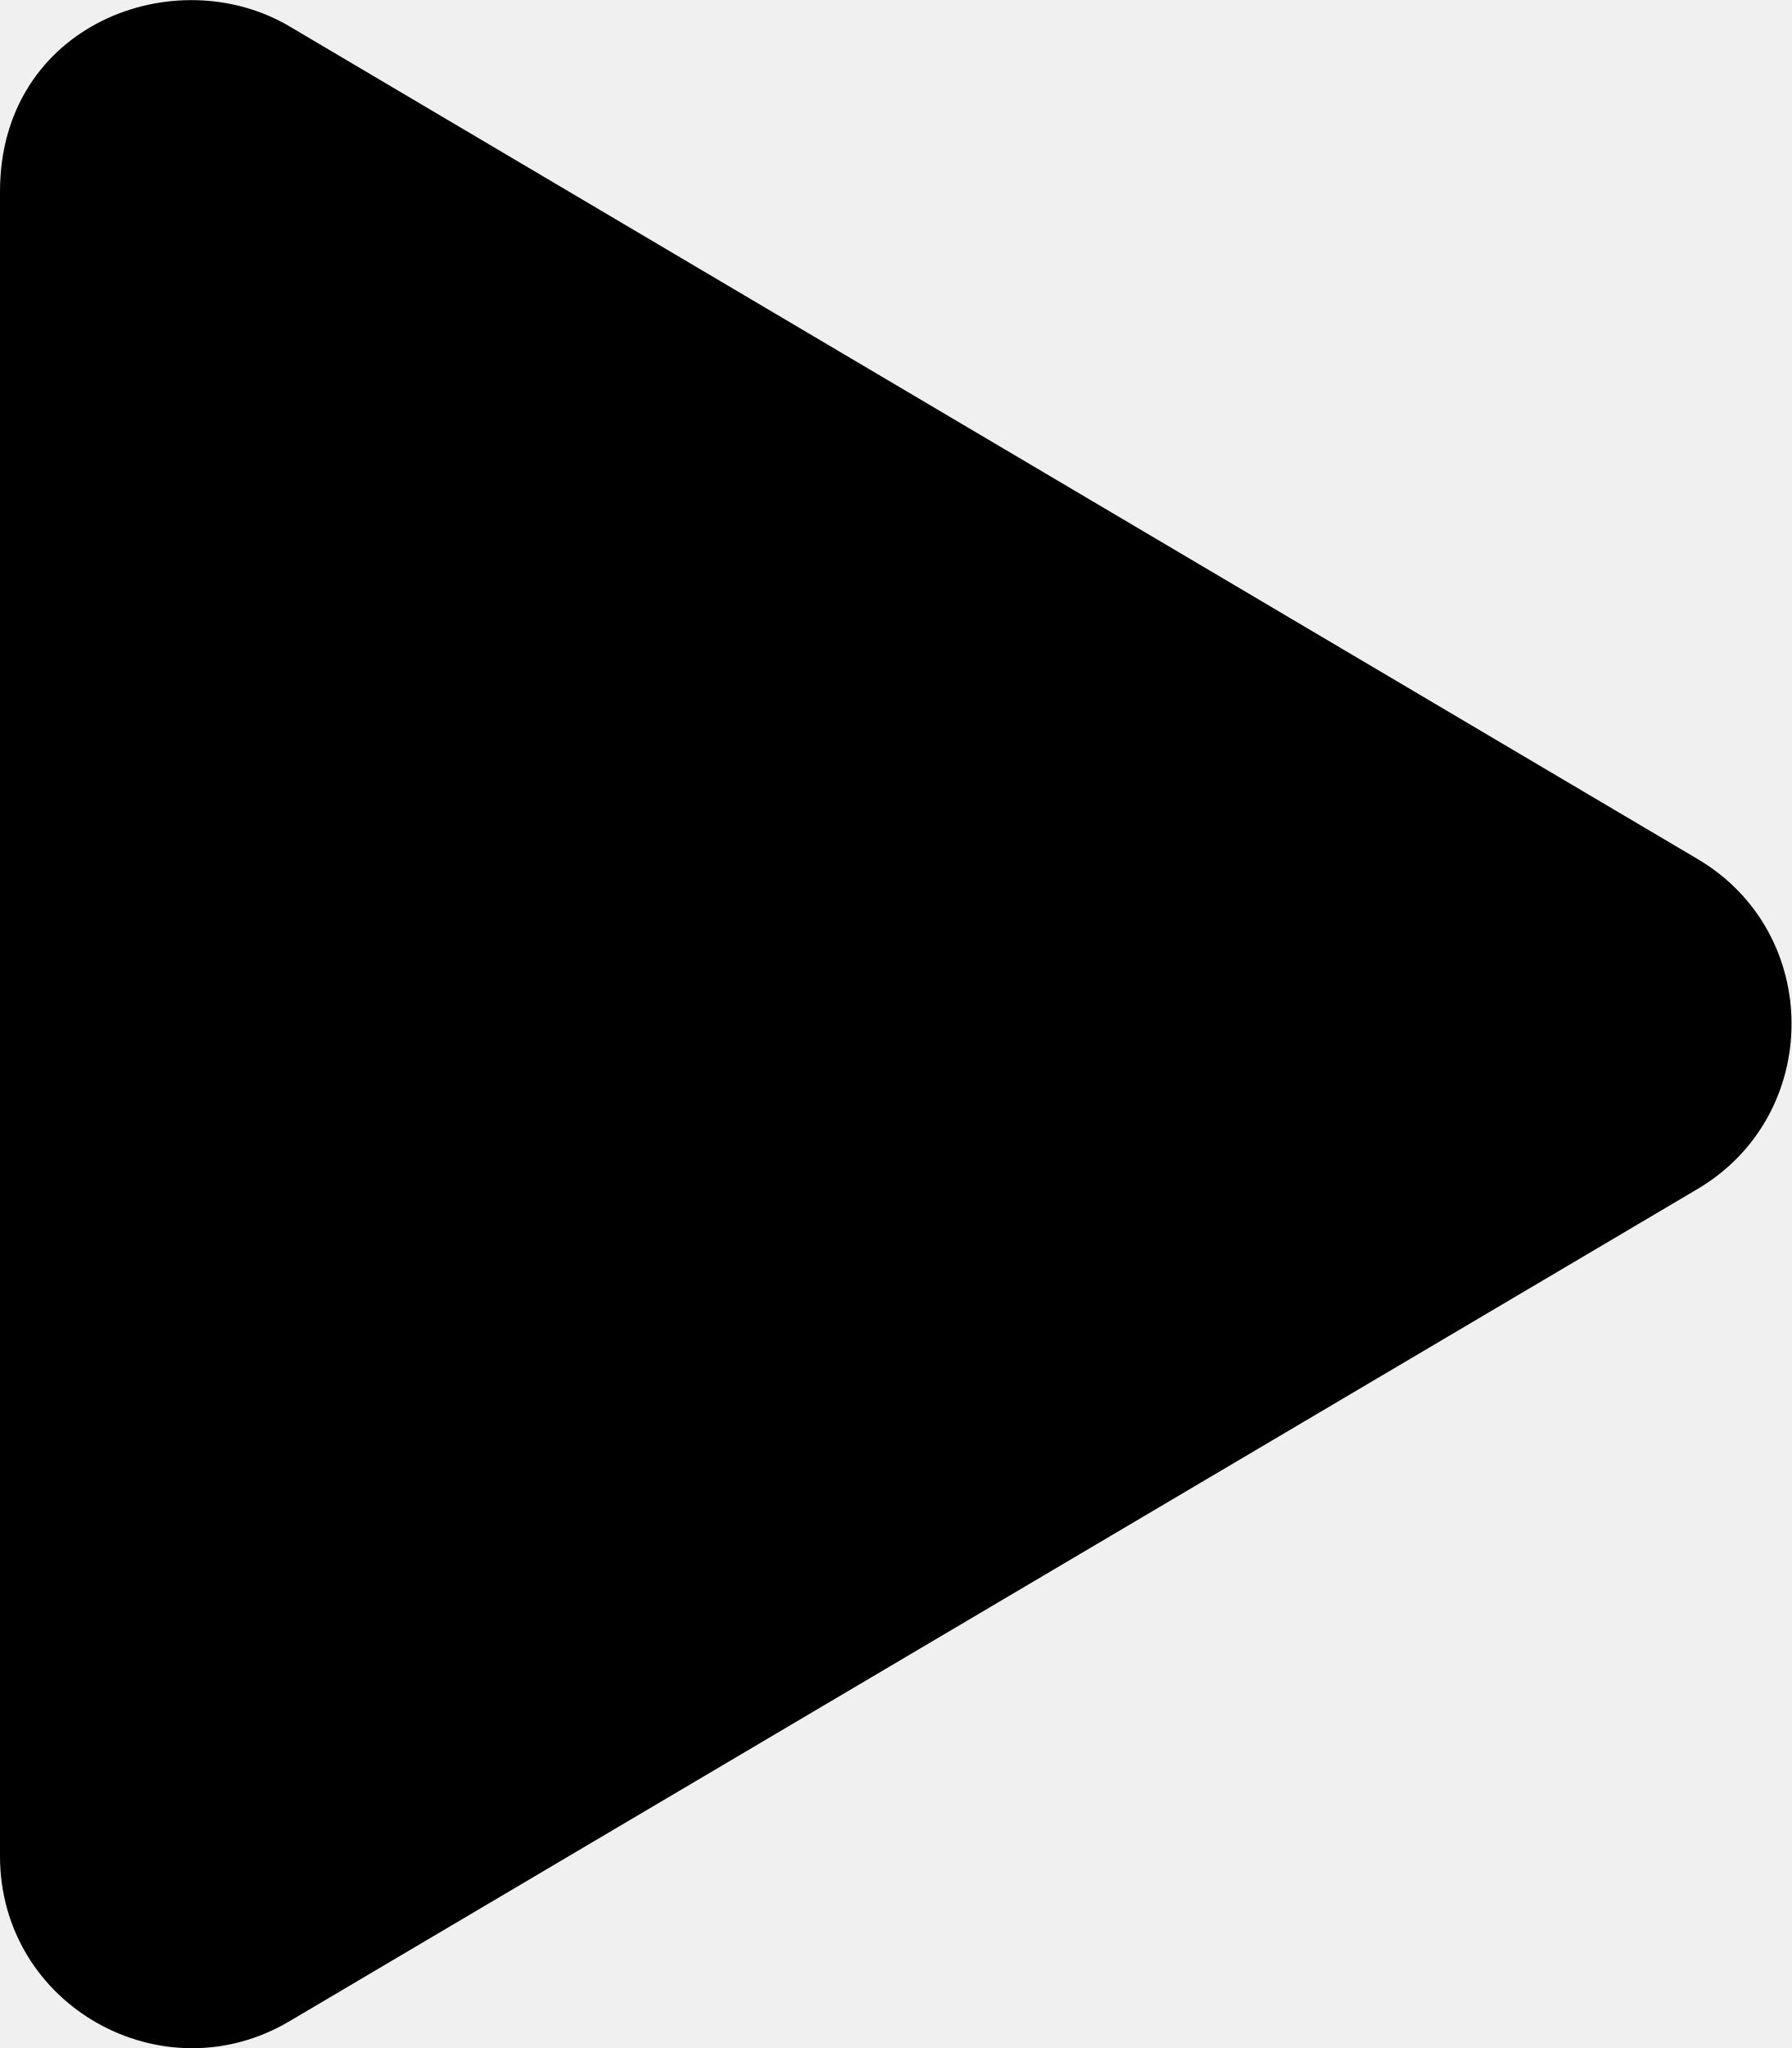
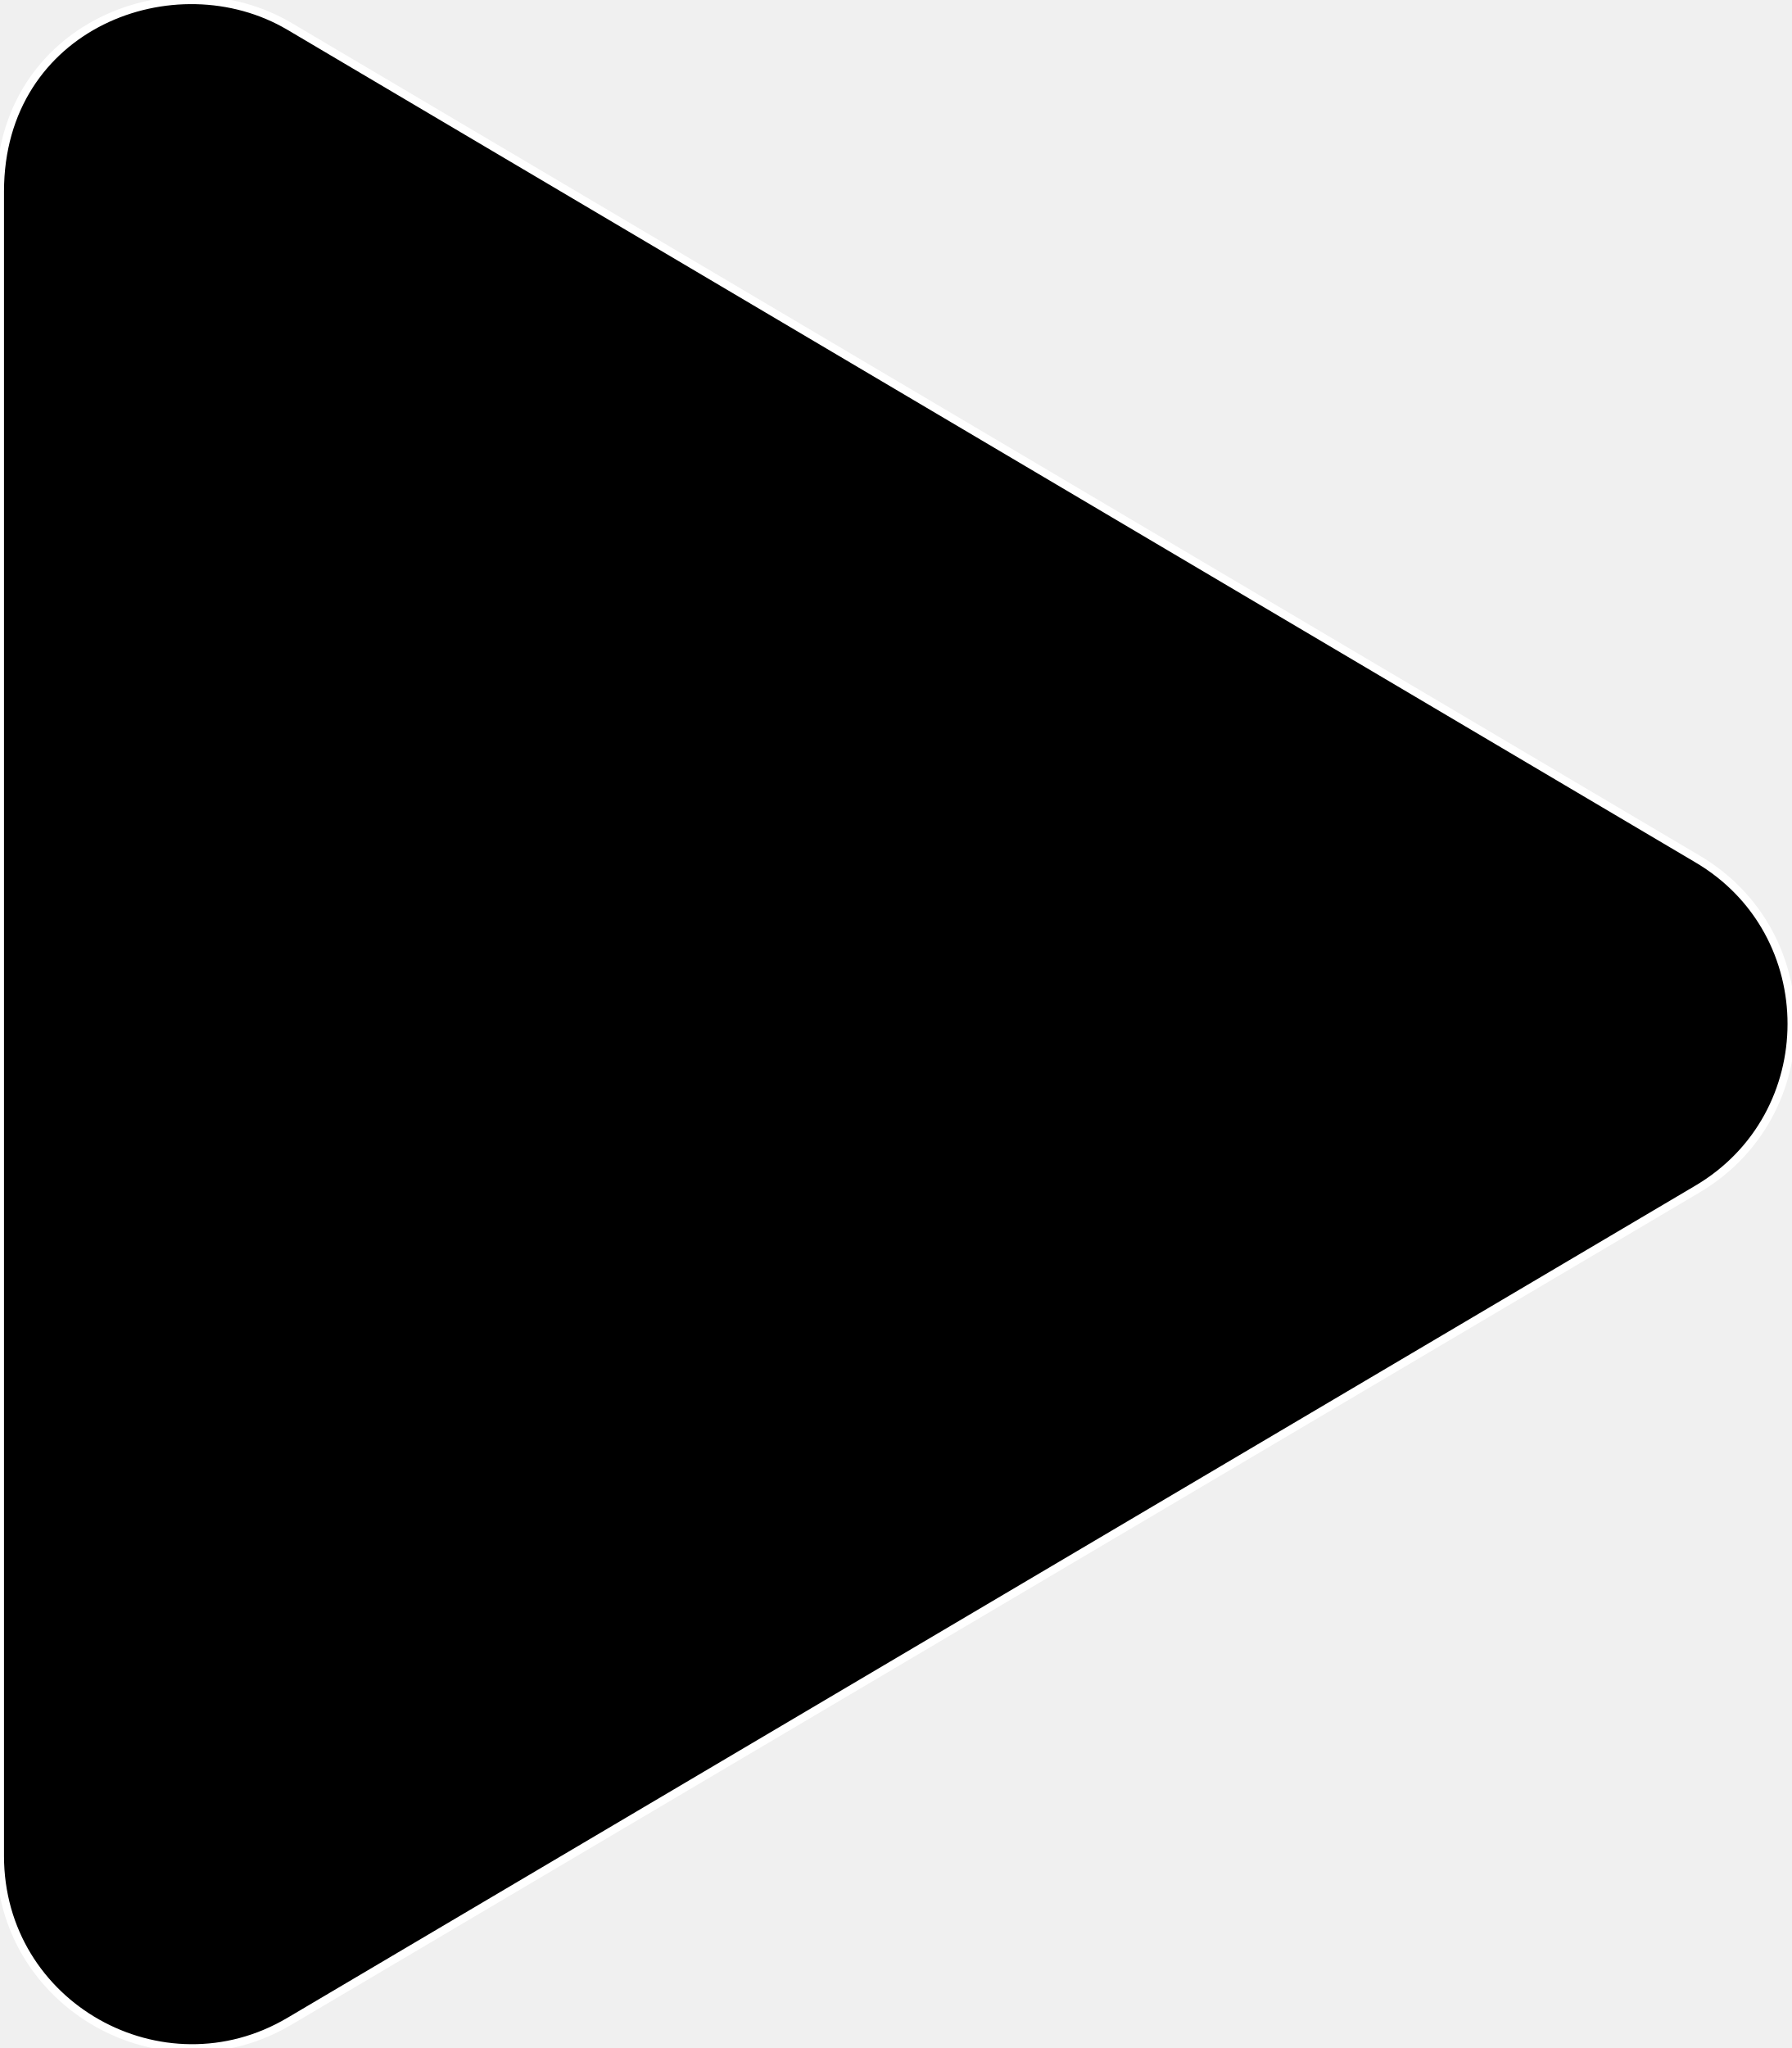
- <svg xmlns="http://www.w3.org/2000/svg" aria-hidden="true" focusable="false" data-prefix="fas" data-icon="play" class="svg-inline--fa fa-play fa-w-14" role="img" viewBox="0 0 448 512">
-   <path fill="currentColor" d="M424.4 214.7L72.4 6.6C43.8-10.3 0 6.1 0 47.9V464c0 37.5 40.7 60.1 72.4 41.3l352-208c31.4-18.5 31.5-64.1 0-82.6z" />
+ <svg xmlns="http://www.w3.org/2000/svg" version="1.1" id="图层_1" focusable="false" x="0px" y="0px" viewBox="0 0 448 512" style="enable-background:new 0 0 448 512;" xml:space="preserve">
+   <style type="text/css">
+ 	.st0{stroke:#FFFFFF;stroke-width:2;stroke-miterlimit:10;}
+ </style>
+   <path class="st0" d="M424.4,214.7L72.4,6.6C43.8-10.3,0,6.1,0,47.9V464c0,37.5,40.7,60.1,72.4,41.3l352-208  C455.8,278.8,455.9,233.2,424.4,214.7L424.4,214.7z" />
</svg>
